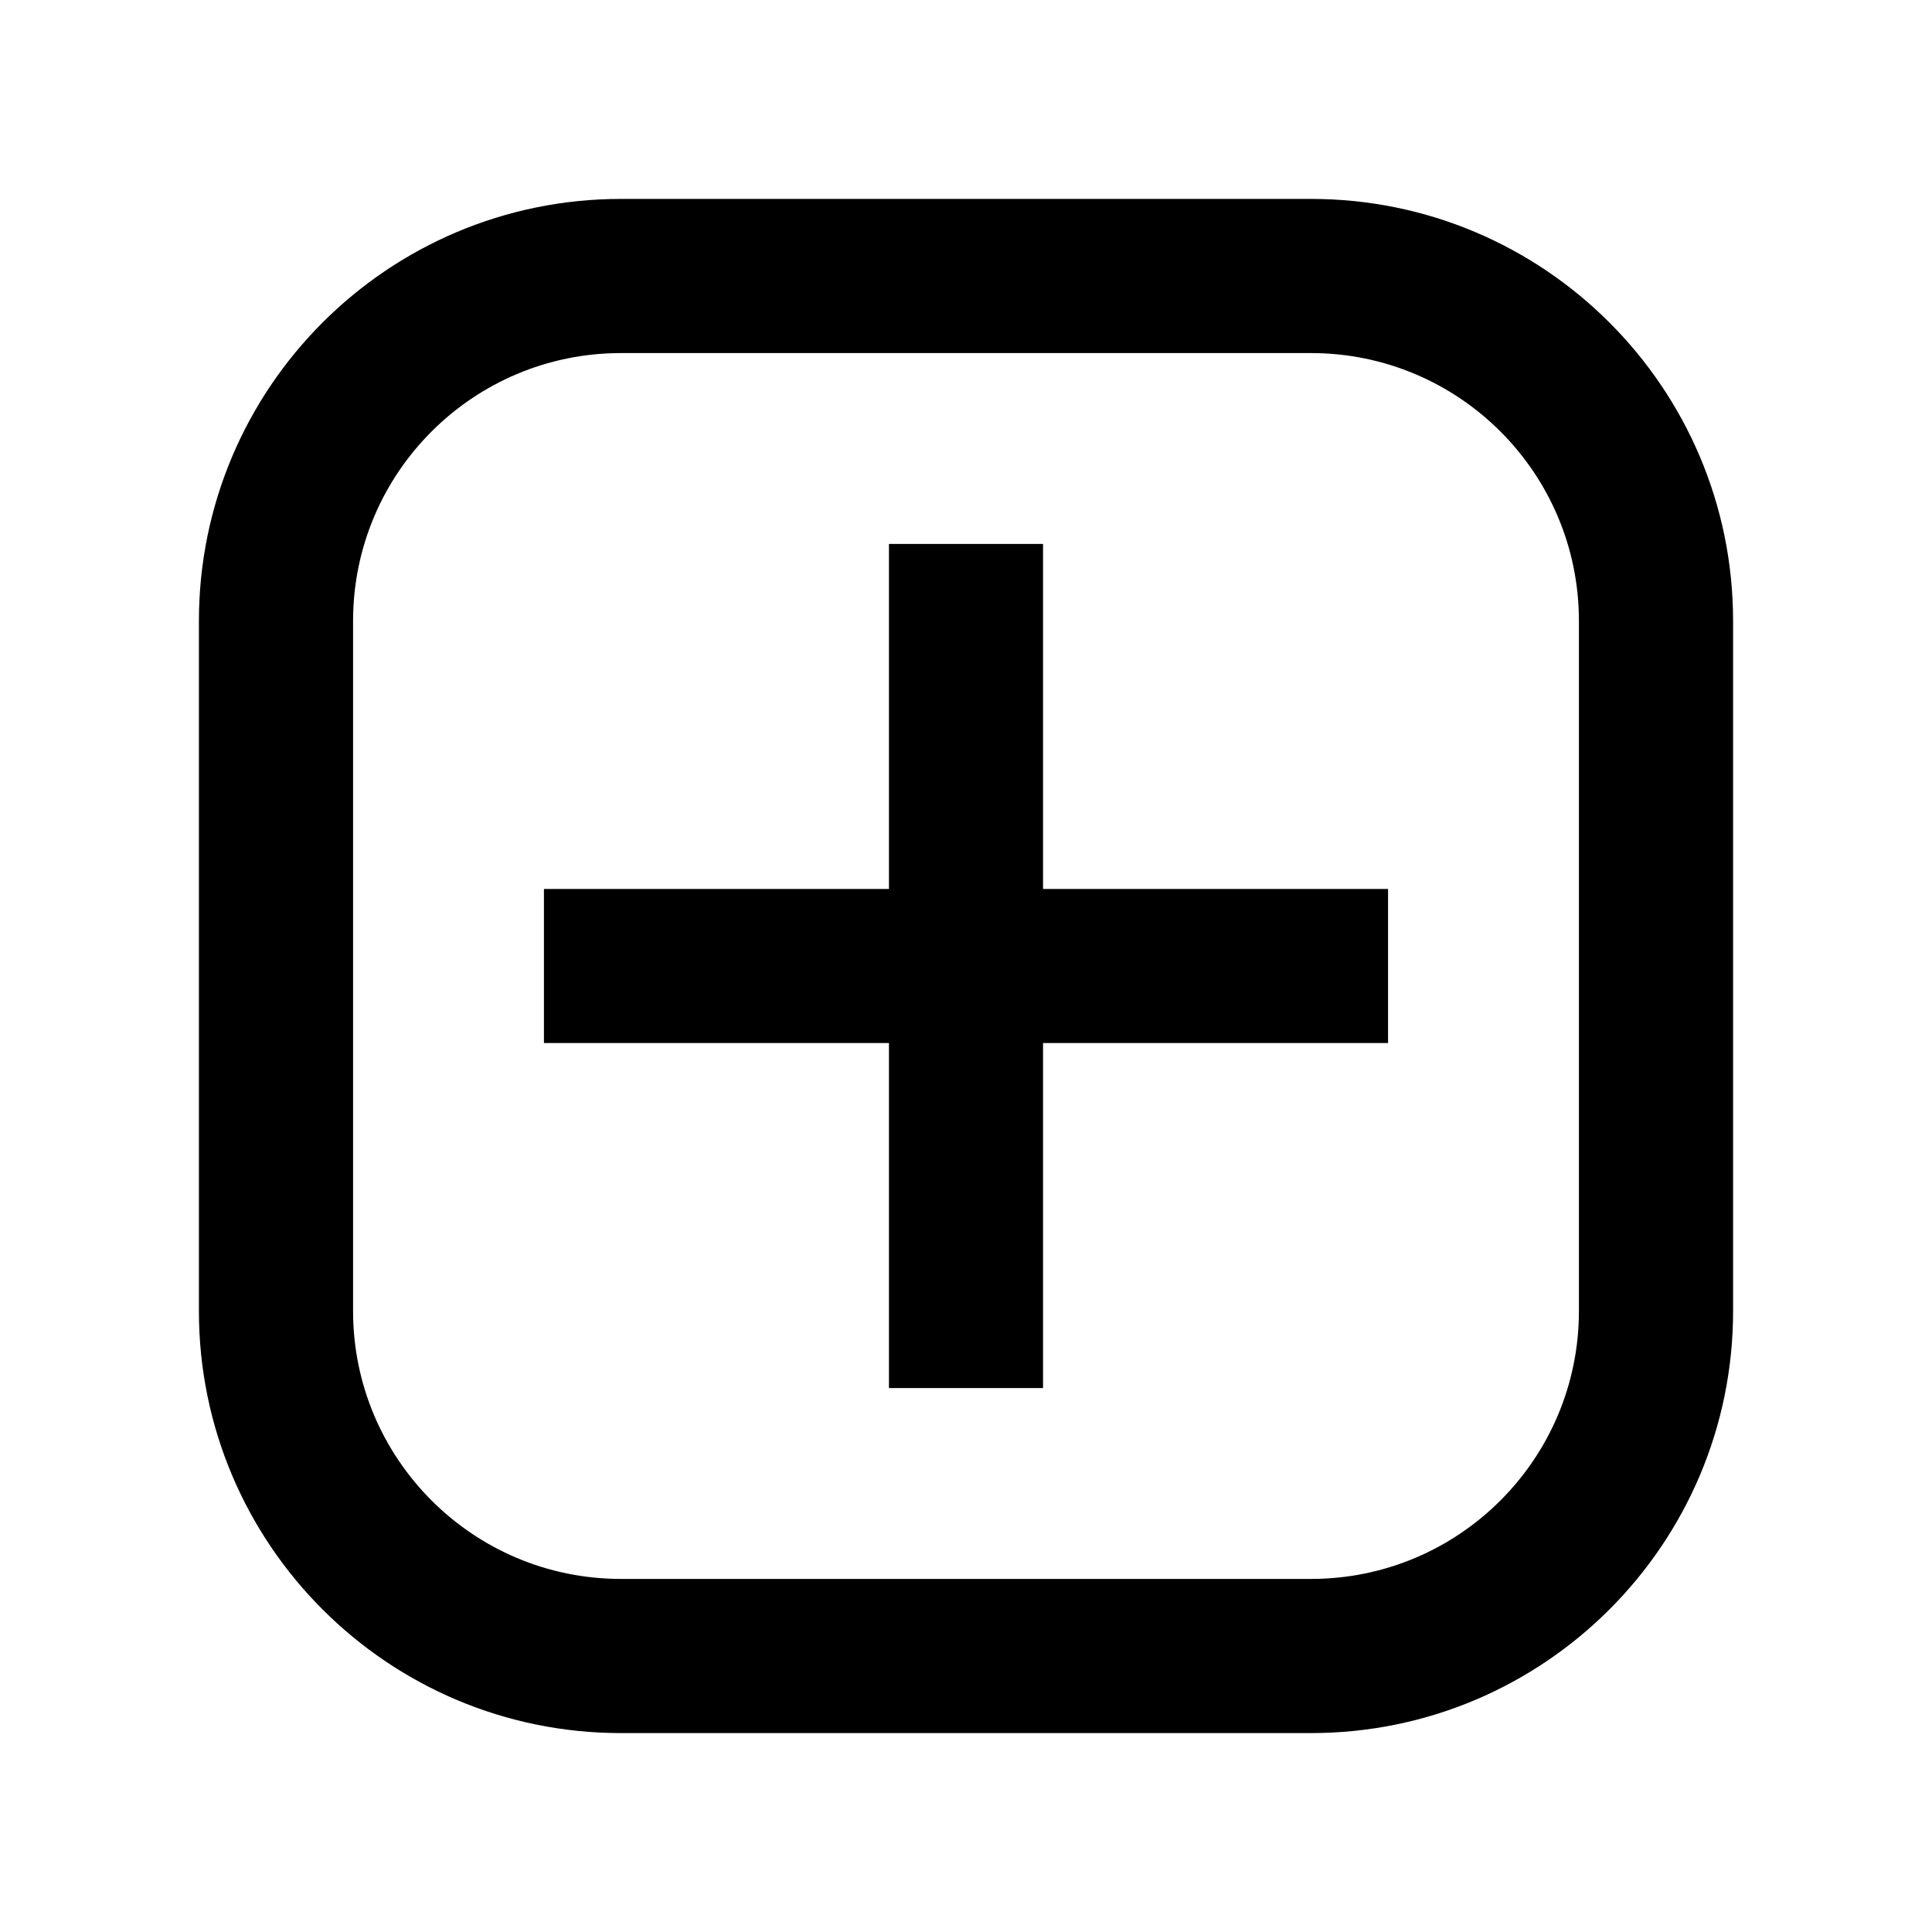
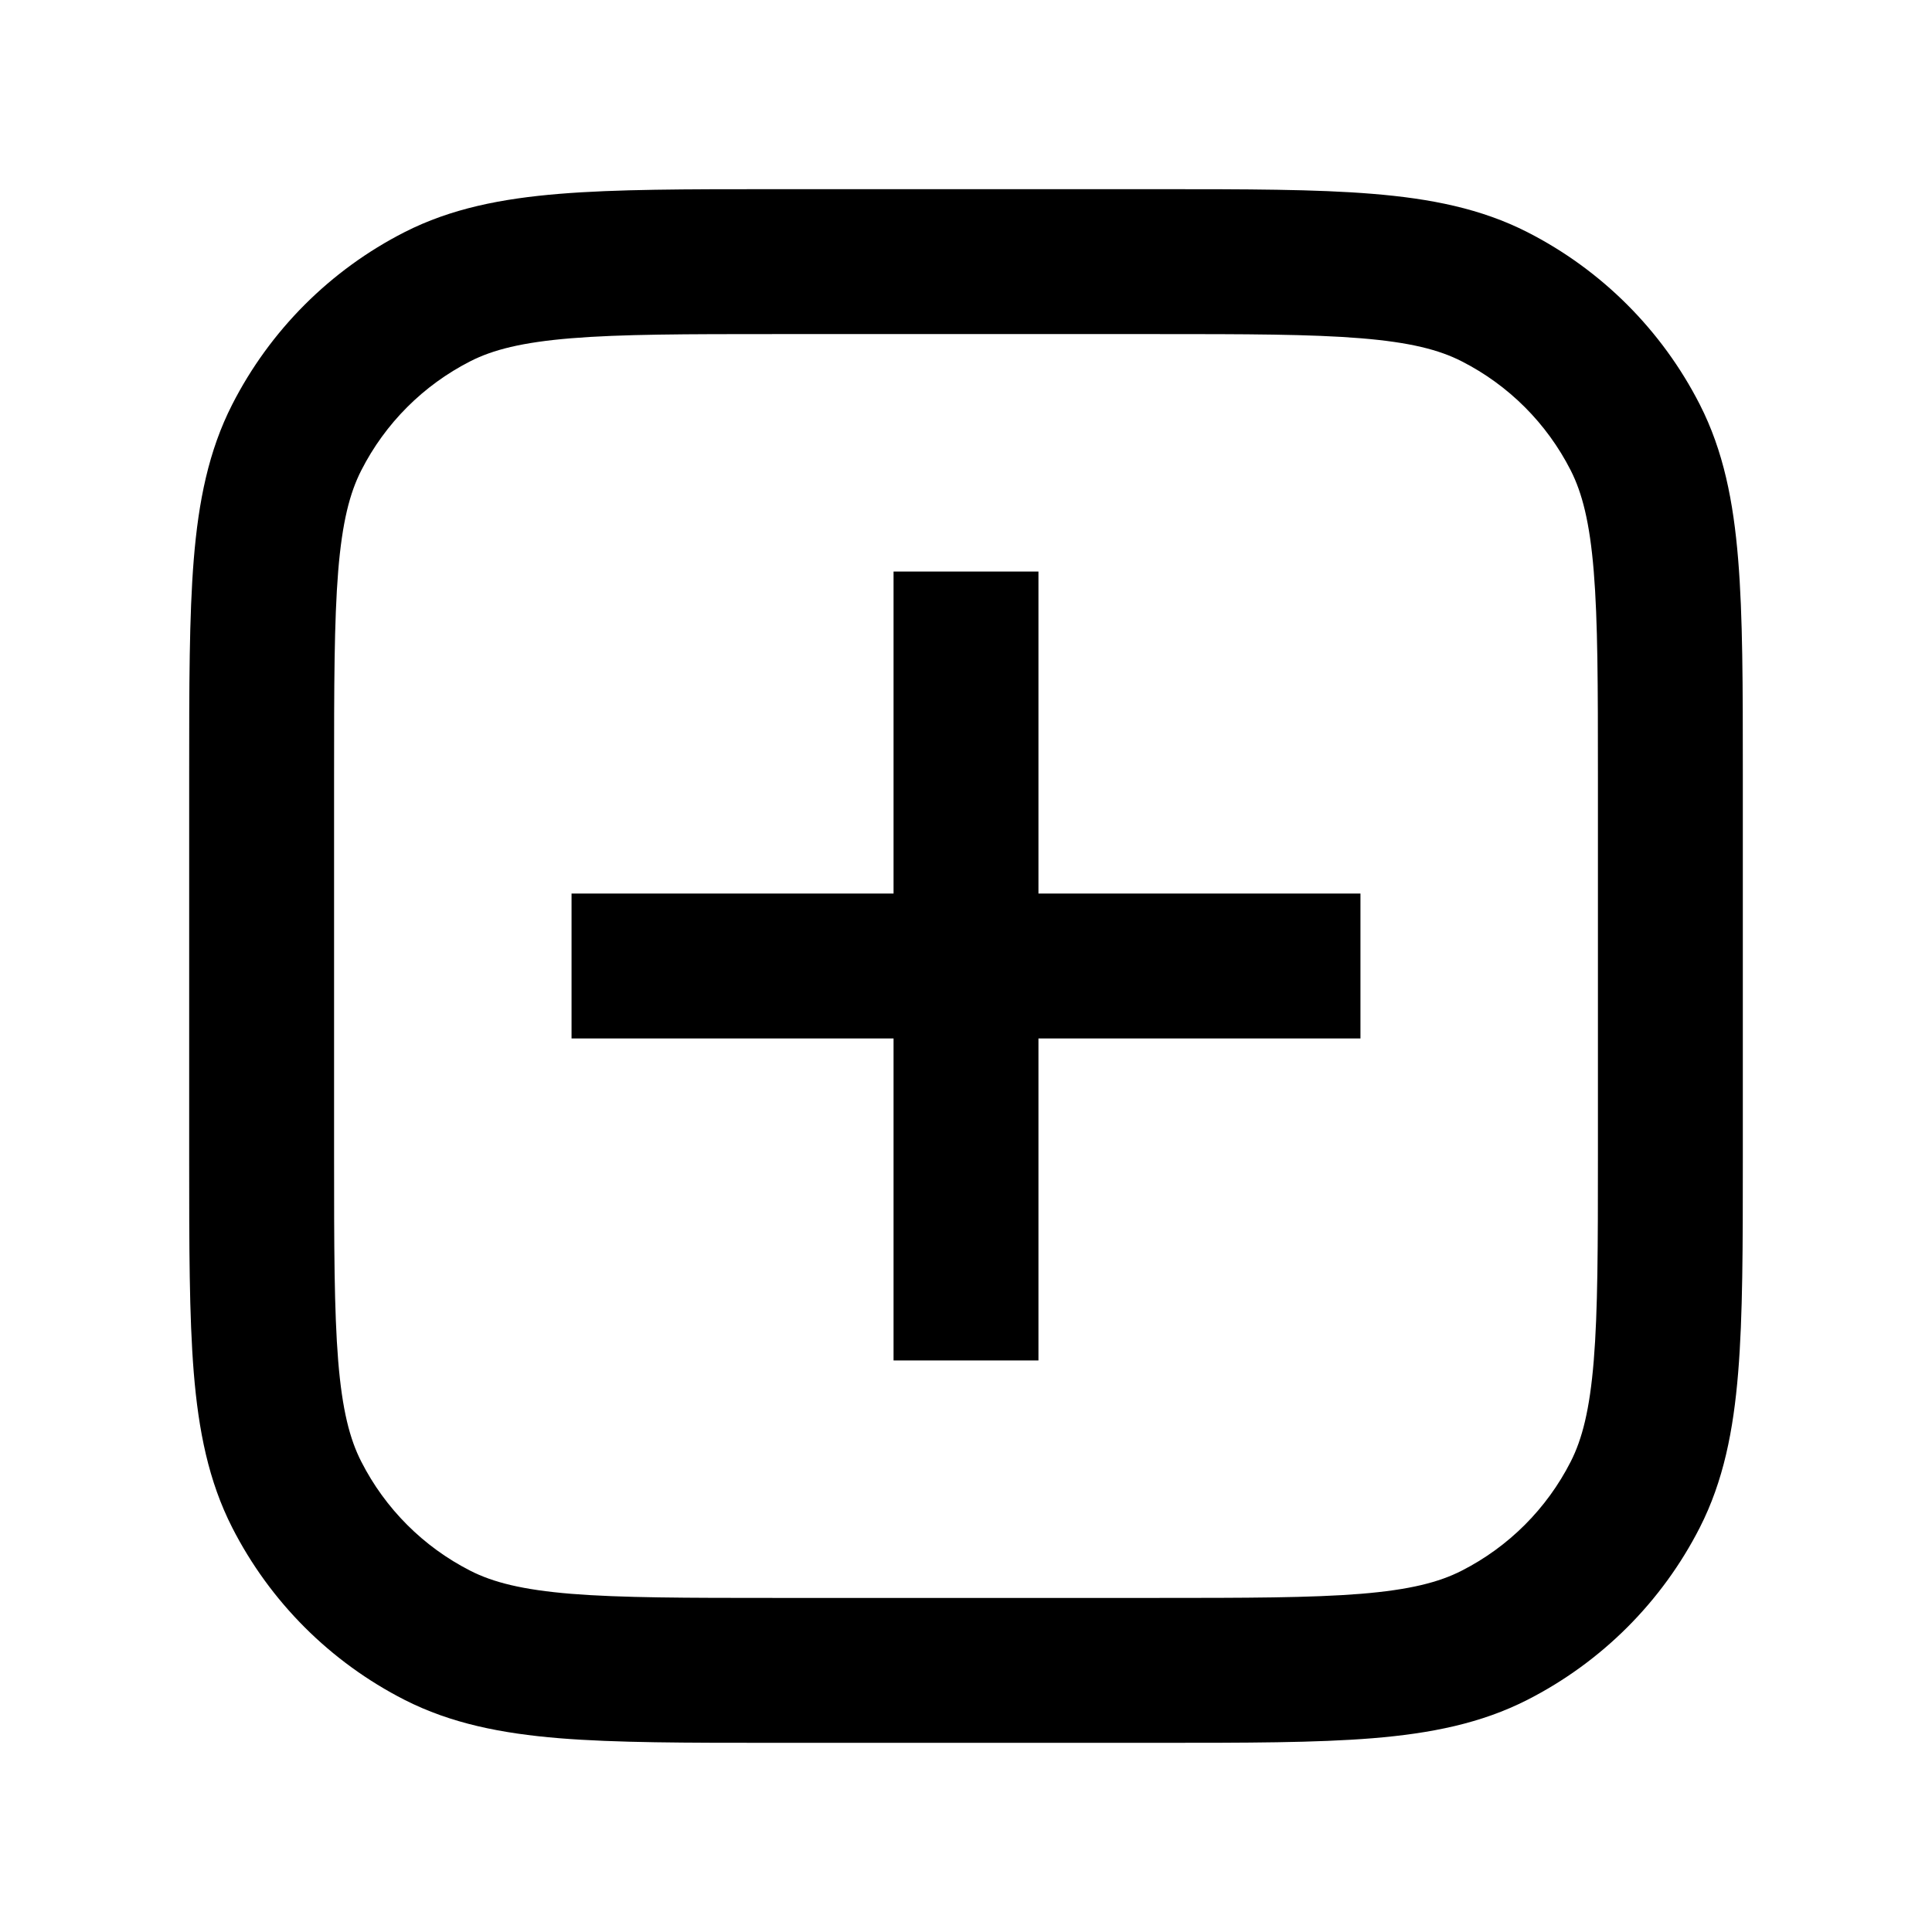
<svg xmlns="http://www.w3.org/2000/svg" viewBox="0 0 24 24">
-   <path d="M6.757 12.957H11.043V17.243H12.957V12.957H17.243V11.043H12.957V6.757H11.043V11.043H6.757V12.957Z" />
-   <path fill-rule="evenodd" clip-rule="evenodd" d="M7.714 2.471C4.819 2.471 2.471 4.819 2.471 7.714V16.286C2.471 19.181 4.819 21.529 7.714 21.529H16.286C19.181 21.529 21.529 19.181 21.529 16.286V7.714C21.529 4.819 19.181 2.471 16.286 2.471H7.714ZM7.714 4.386H16.286C18.124 4.386 19.614 5.876 19.614 7.714V16.286C19.614 18.124 18.124 19.614 16.286 19.614H7.714C5.876 19.614 4.386 18.124 4.386 16.286V7.714C4.386 5.876 5.876 4.386 7.714 4.386Z" />
+   <path d="M12.9 7.1H11.1V11.1H7.1V12.9H11.1V16.9H12.9V12.9H16.9V11.1H12.9V7.1Z" />
+   <path fill-rule="evenodd" clip-rule="evenodd" d="M9.611 2.35C8.524 2.35 7.653 2.35 6.949 2.408C6.227 2.467 5.601 2.591 5.025 2.884C4.103 3.354 3.354 4.104 2.884 5.026C2.591 5.601 2.466 6.227 2.407 6.95C2.35 7.653 2.35 8.524 2.35 9.611L2.35 14.389C2.35 15.476 2.35 16.347 2.407 17.051C2.466 17.773 2.591 18.399 2.884 18.975C3.354 19.897 4.103 20.646 5.025 21.116C5.601 21.409 6.227 21.534 6.949 21.593C7.653 21.65 8.524 21.65 9.611 21.65H14.389C15.476 21.65 16.347 21.65 17.05 21.593C17.773 21.534 18.399 21.409 18.974 21.116C19.896 20.646 20.646 19.897 21.116 18.975C21.409 18.399 21.533 17.773 21.592 17.051C21.65 16.347 21.65 15.476 21.65 14.389V9.611C21.65 8.524 21.65 7.653 21.592 6.95C21.533 6.227 21.409 5.601 21.116 5.026C20.646 4.104 19.896 3.354 18.974 2.884C18.399 2.591 17.773 2.467 17.05 2.408C16.347 2.35 15.476 2.35 14.389 2.35H9.611ZM5.842 4.488C6.122 4.345 6.485 4.252 7.096 4.202C7.718 4.151 8.515 4.15 9.65 4.15H14.35C15.485 4.15 16.282 4.151 16.904 4.202C17.515 4.252 17.877 4.345 18.157 4.488C18.741 4.785 19.215 5.259 19.512 5.843C19.654 6.123 19.748 6.485 19.798 7.096C19.849 7.718 19.85 8.515 19.85 9.65V14.35C19.85 15.485 19.849 16.282 19.798 16.904C19.748 17.515 19.654 17.878 19.512 18.157C19.215 18.741 18.741 19.215 18.157 19.512C17.877 19.655 17.515 19.749 16.904 19.799C16.282 19.849 15.485 19.85 14.35 19.85H9.65C8.515 19.85 7.718 19.849 7.096 19.799C6.485 19.749 6.122 19.655 5.842 19.512C5.259 19.215 4.785 18.741 4.488 18.157C4.345 17.878 4.251 17.515 4.201 16.904C4.151 16.282 4.15 15.485 4.15 14.35V9.65C4.15 8.515 4.151 7.718 4.201 7.096C4.251 6.485 4.345 6.123 4.488 5.843C4.785 5.259 5.259 4.785 5.842 4.488Z" />
</svg>
